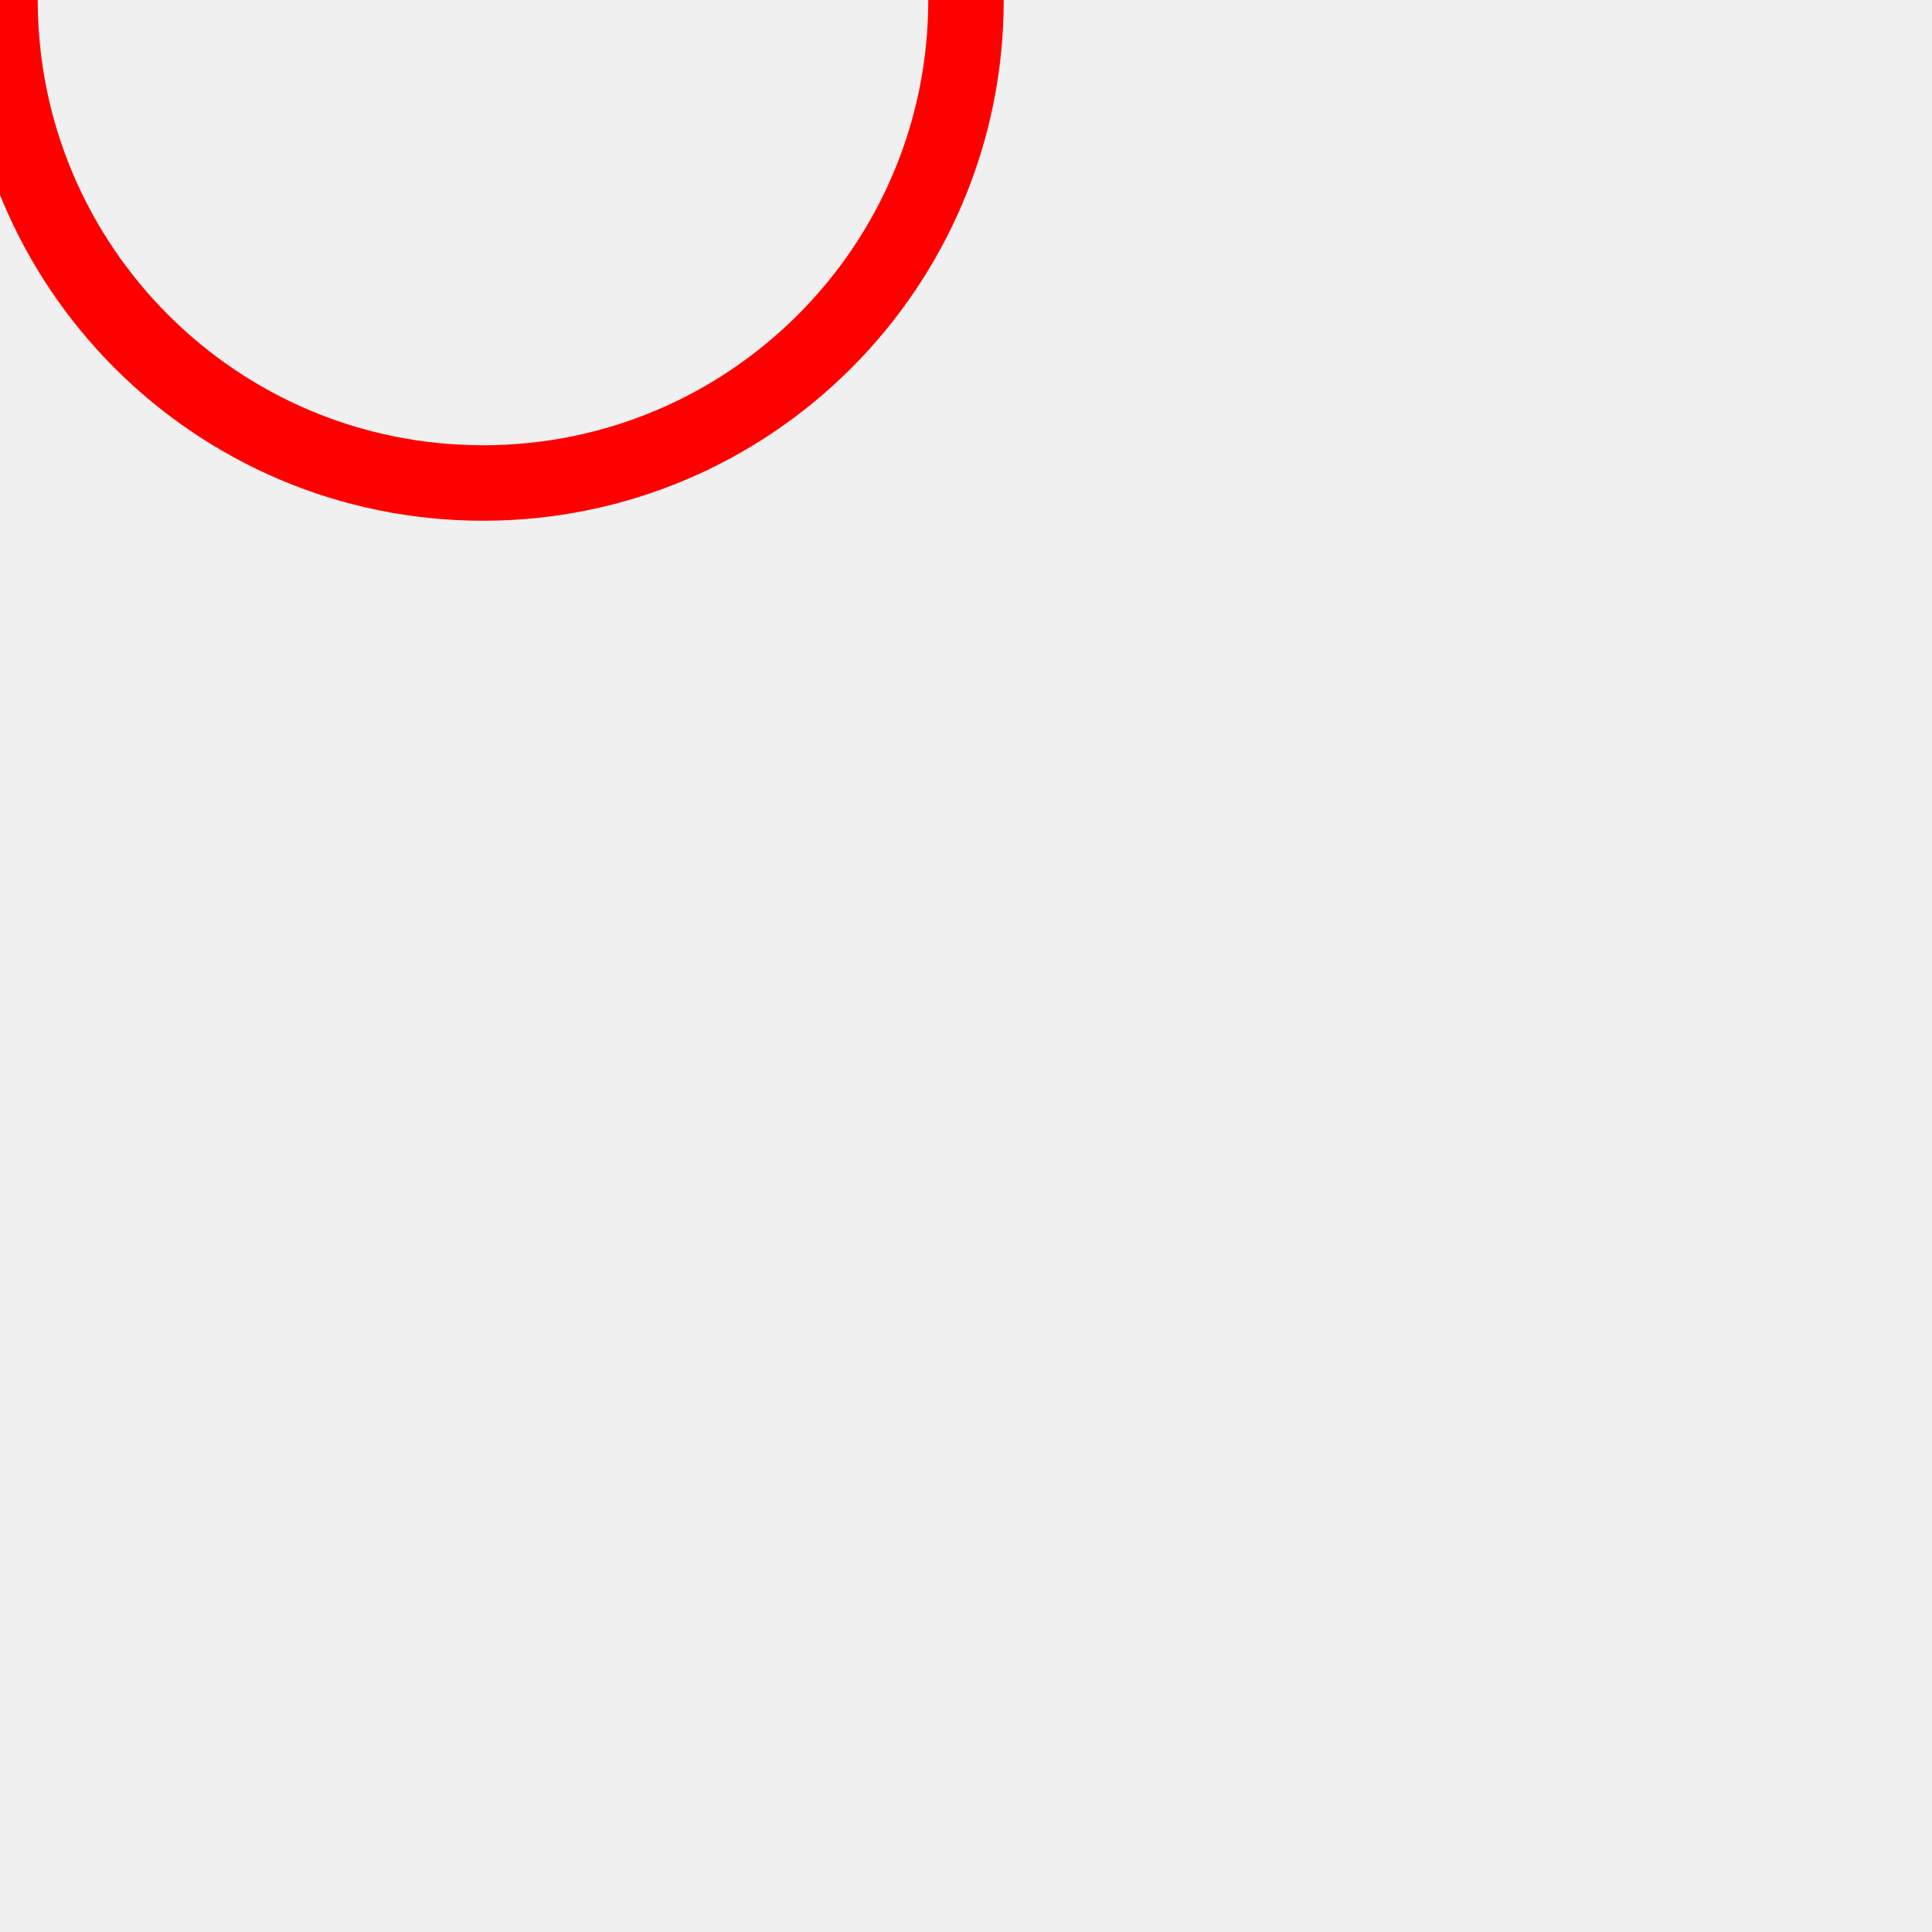
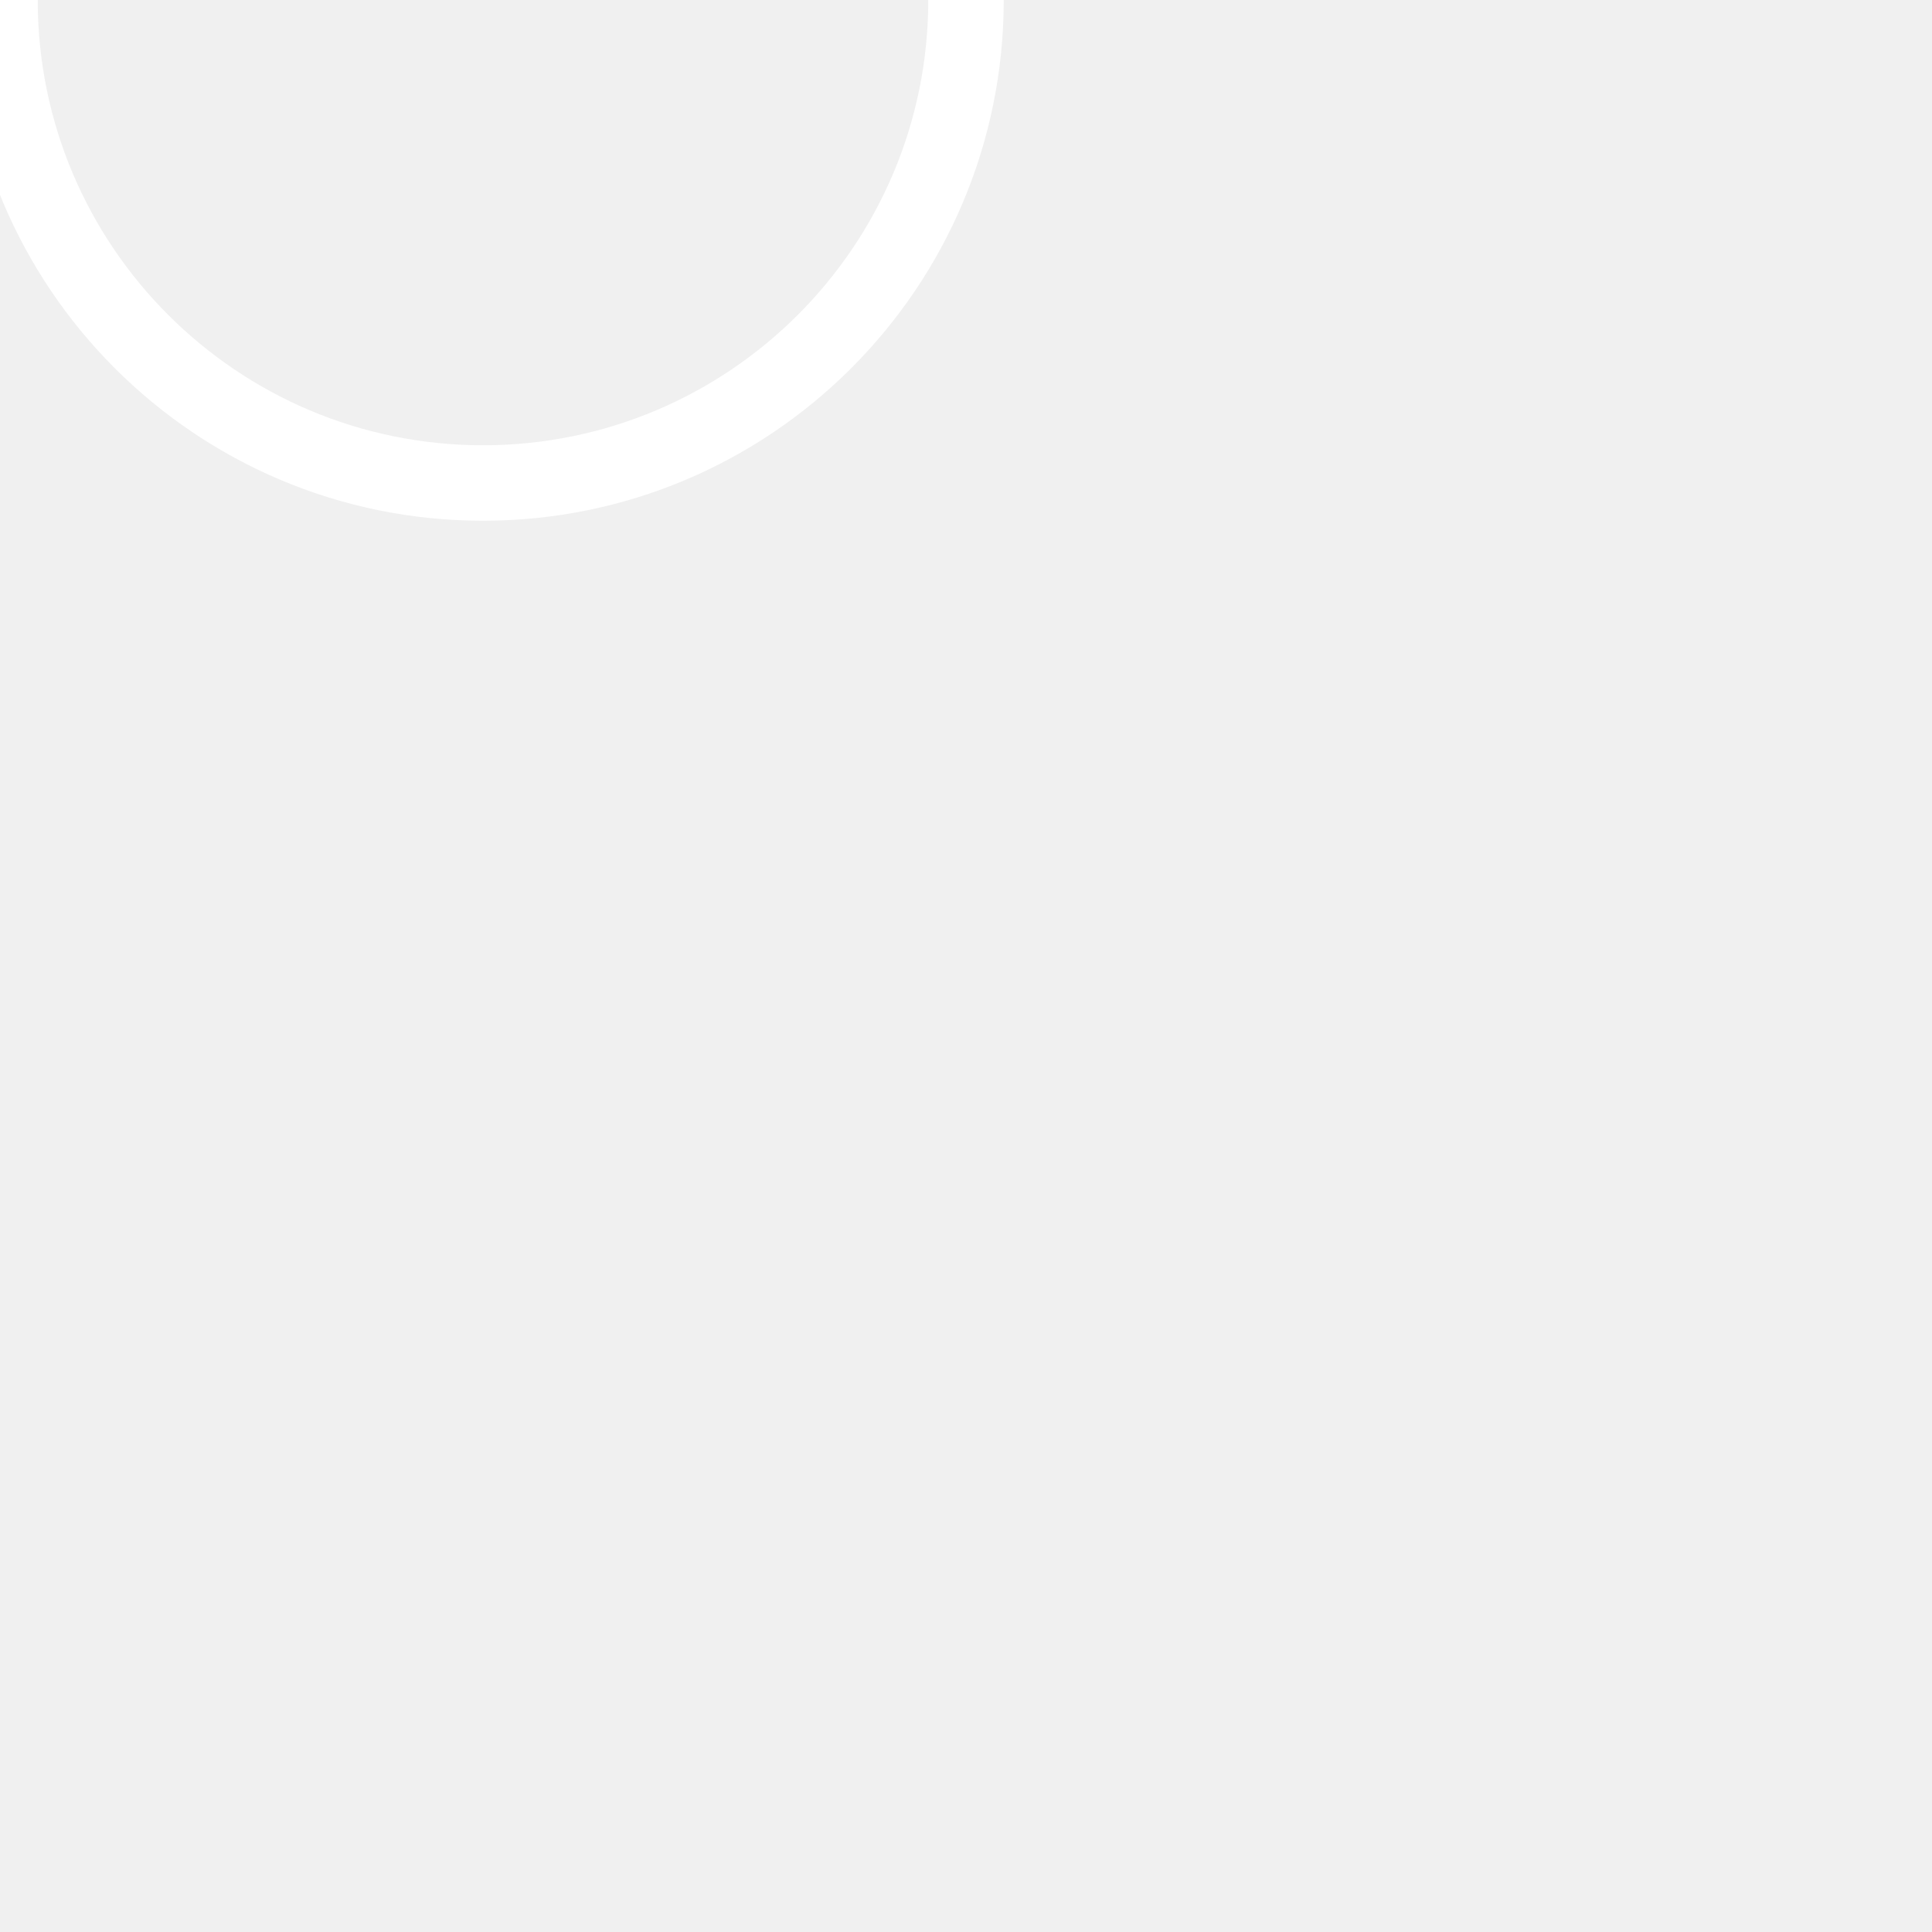
<svg xmlns="http://www.w3.org/2000/svg" width="256" height="256" viewBox="0 0 256 256" fill="none">
  <g clip-path="url(#clip0_2002_121)">
-     <path d="M128 2.23802e-05C128 35.346 99.346 64 64 64C28.654 64 -6.18013e-06 35.346 0 0" stroke="#FF0000" stroke-width="10" />
+     <path d="M128 2.23802e-05C128 35.346 99.346 64 64 64C28.654 64 -6.18013e-06 35.346 0 0" stroke="white" stroke-width="10" />
  </g>
  <defs>
    <clipPath id="clip0_2002_121">
      <rect width="256" height="256" fill="white" />
    </clipPath>
  </defs>
</svg>
